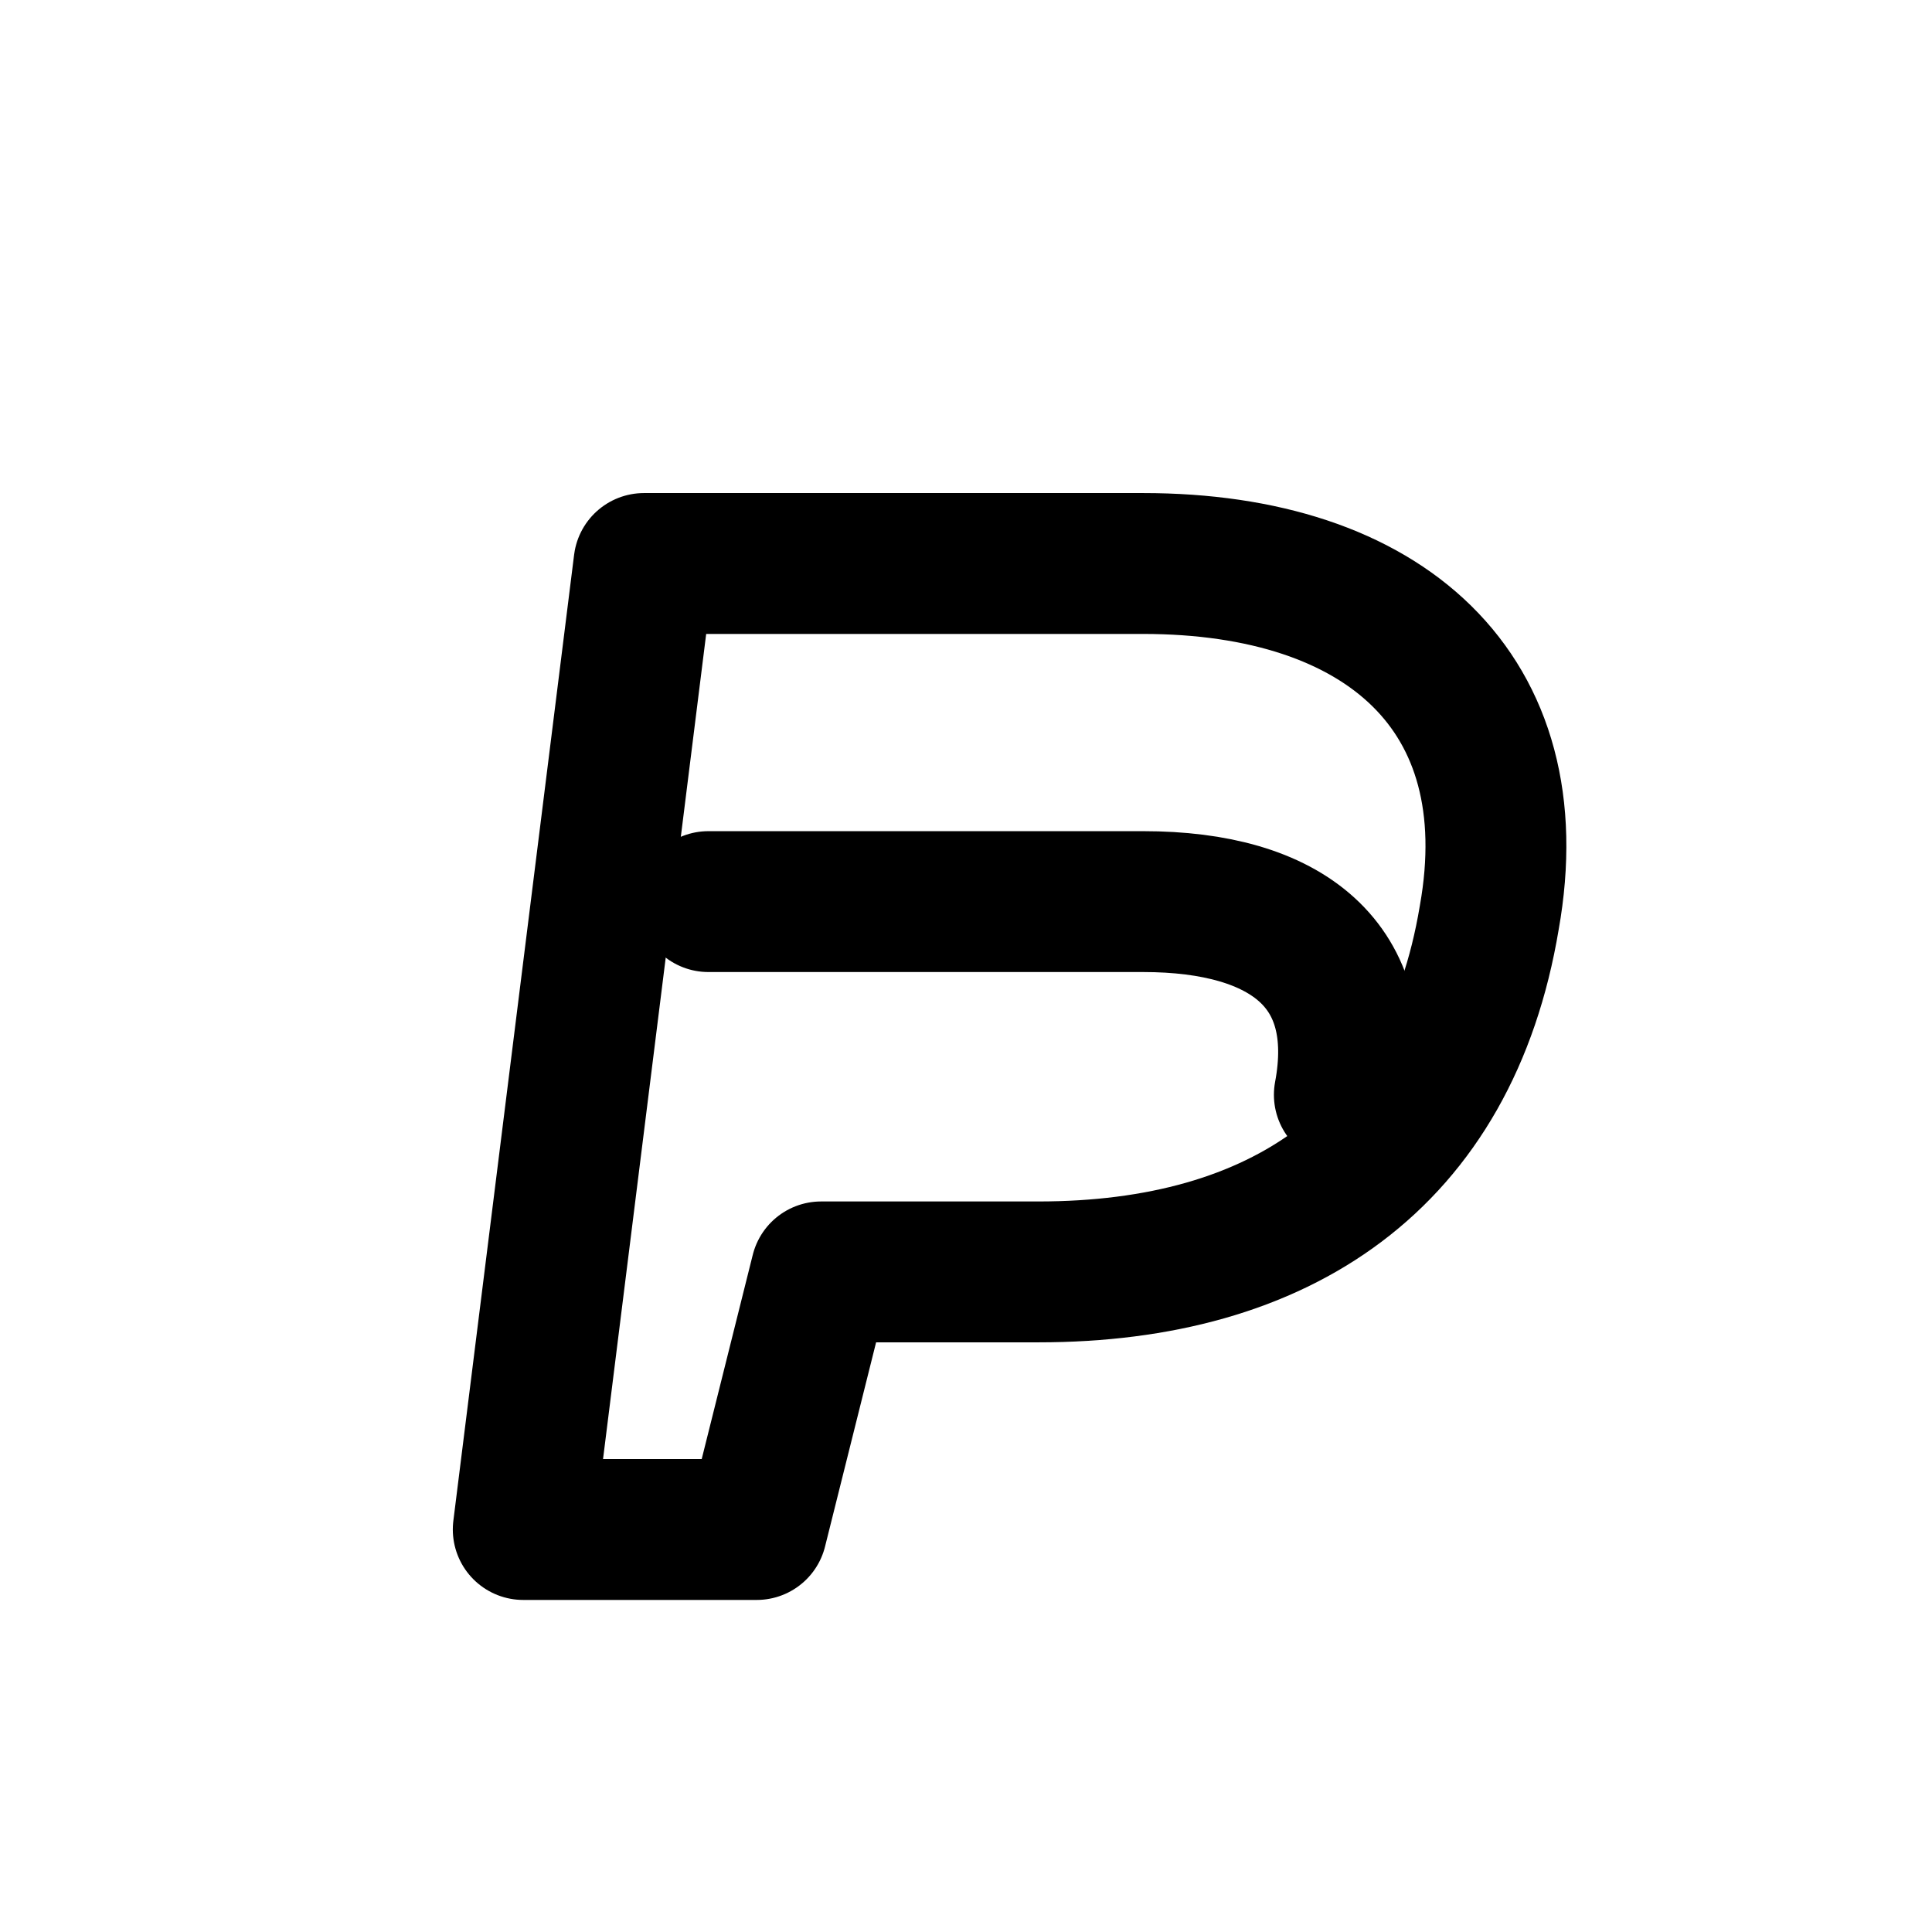
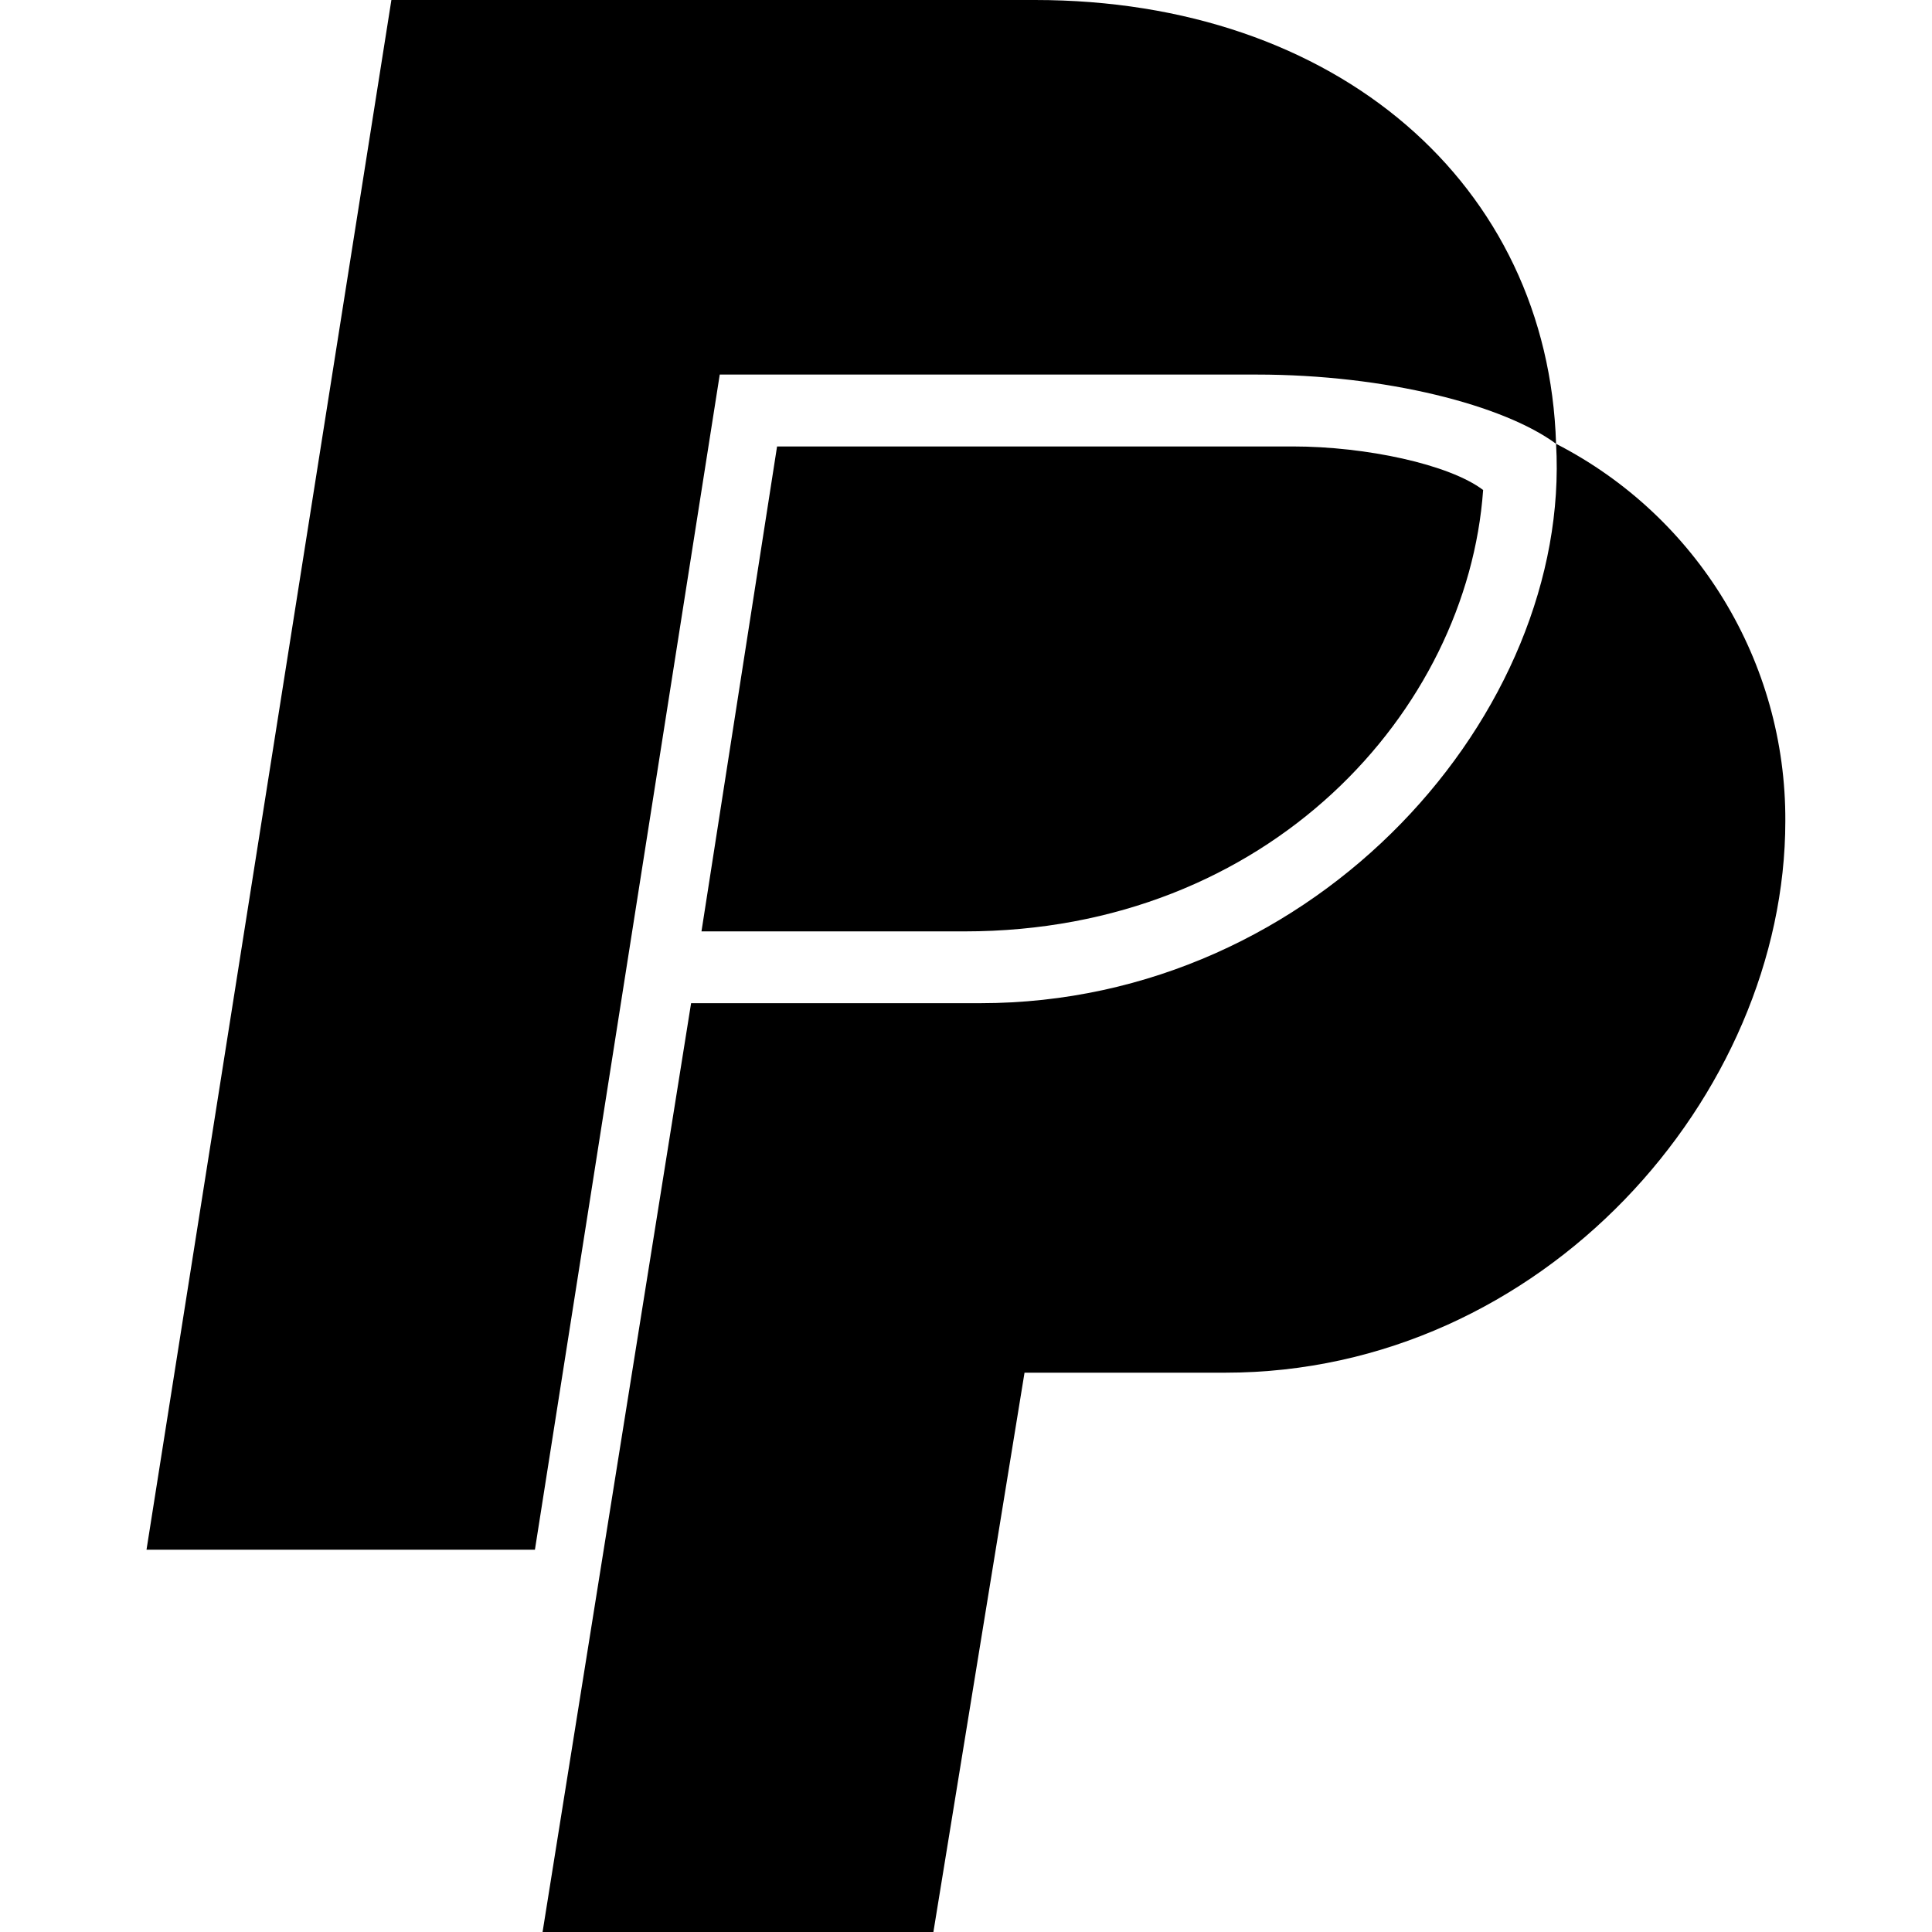
- <svg xmlns="http://www.w3.org/2000/svg" viewBox="0 0 24 24" fill="none" stroke="currentColor" stroke-width="1.75" stroke-linecap="round" stroke-linejoin="round">
-   <path d="M6.5 19 8 7h6.2c3 0 4.8 1.6 4.3 4.4-.5 3-2.6 4.4-5.6 4.4H10.2L9.4 19z" />
-   <path d="M8.8 11.2h5.4c1.8 0 2.8.8 2.5 2.4" />
+ <svg xmlns="http://www.w3.org/2000/svg" viewBox="0 0 24 24" fill="currentColor">
+   <path d="M15.607 4.653H8.941L6.645 19.251H1.82L4.862 0h7.995c3.754 0 6.375 2.294 6.473 5.513-.648-.478-2.105-.86-3.722-.86m6.57 5.546c0 3.41-3.01 6.853-6.958 6.853h-2.493L11.595 24H6.74l1.845-11.538h3.592c4.208 0 7.346-3.634 7.153-6.949a5.24 5.24 0 0 1 2.848 4.686M9.653 5.546h6.408c.907 0 1.942.222 2.363.541-.195 2.741-2.655 5.483-6.441 5.483H8.714Z" />
</svg>
